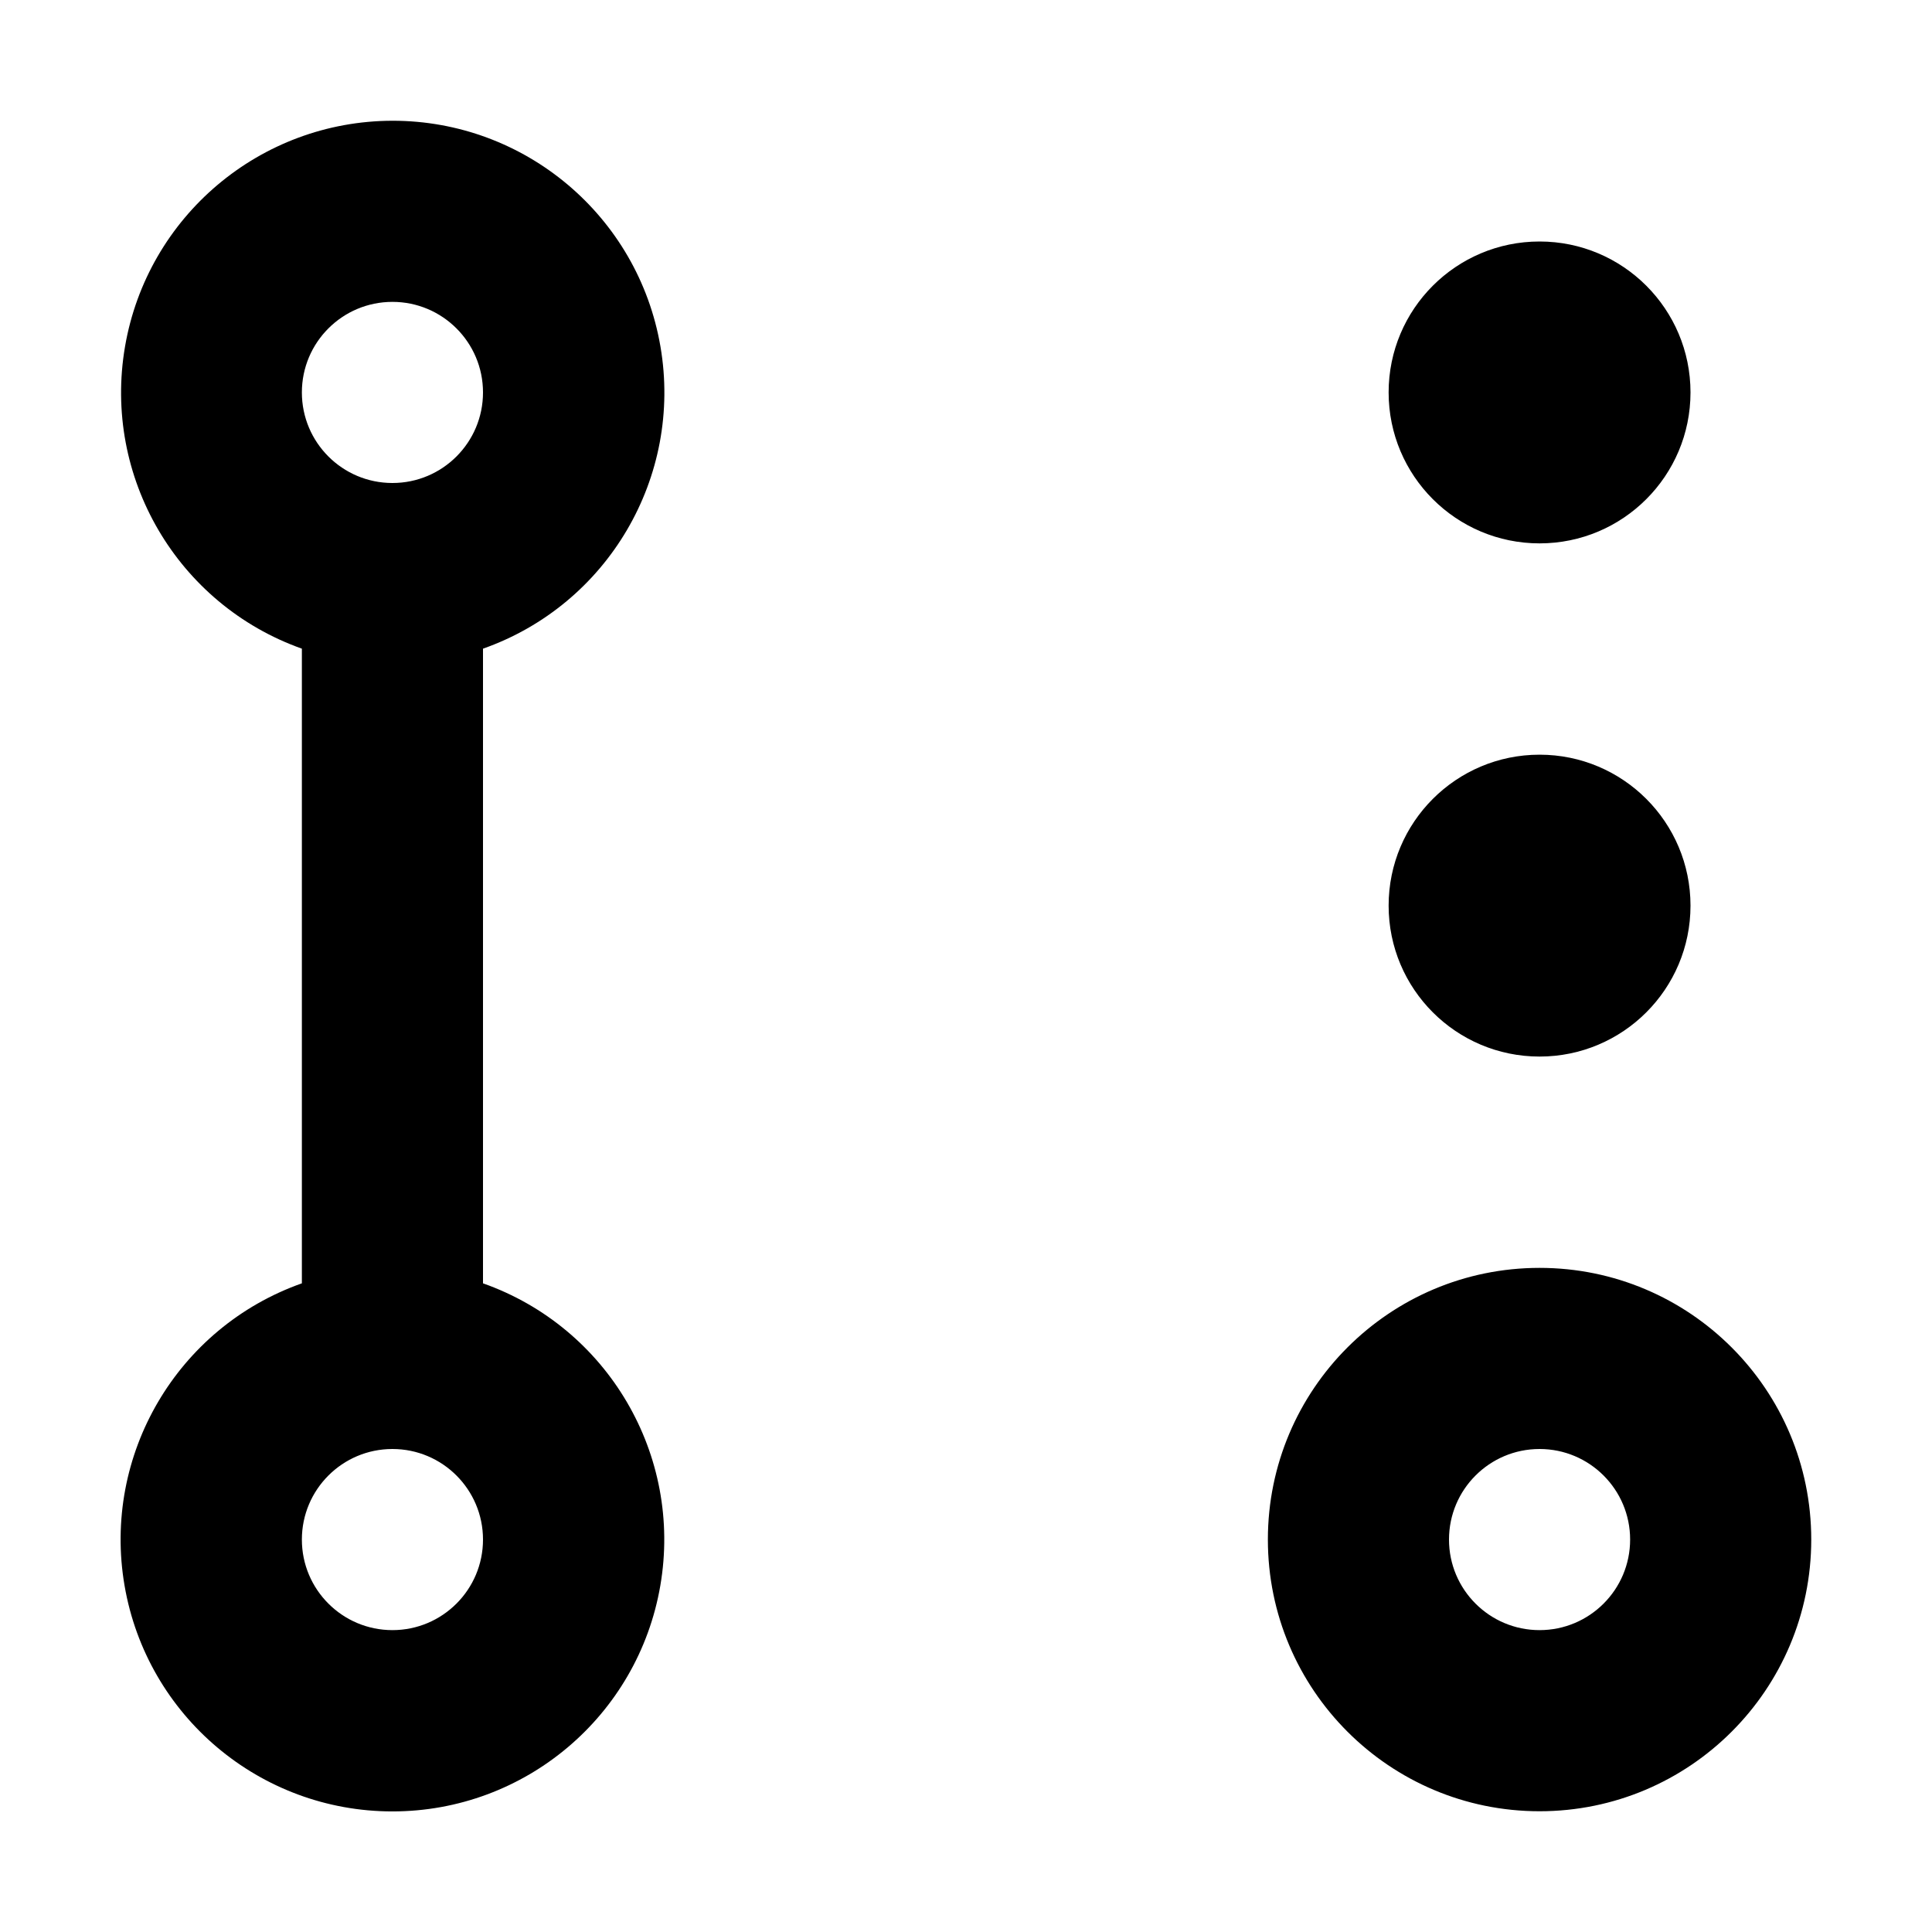
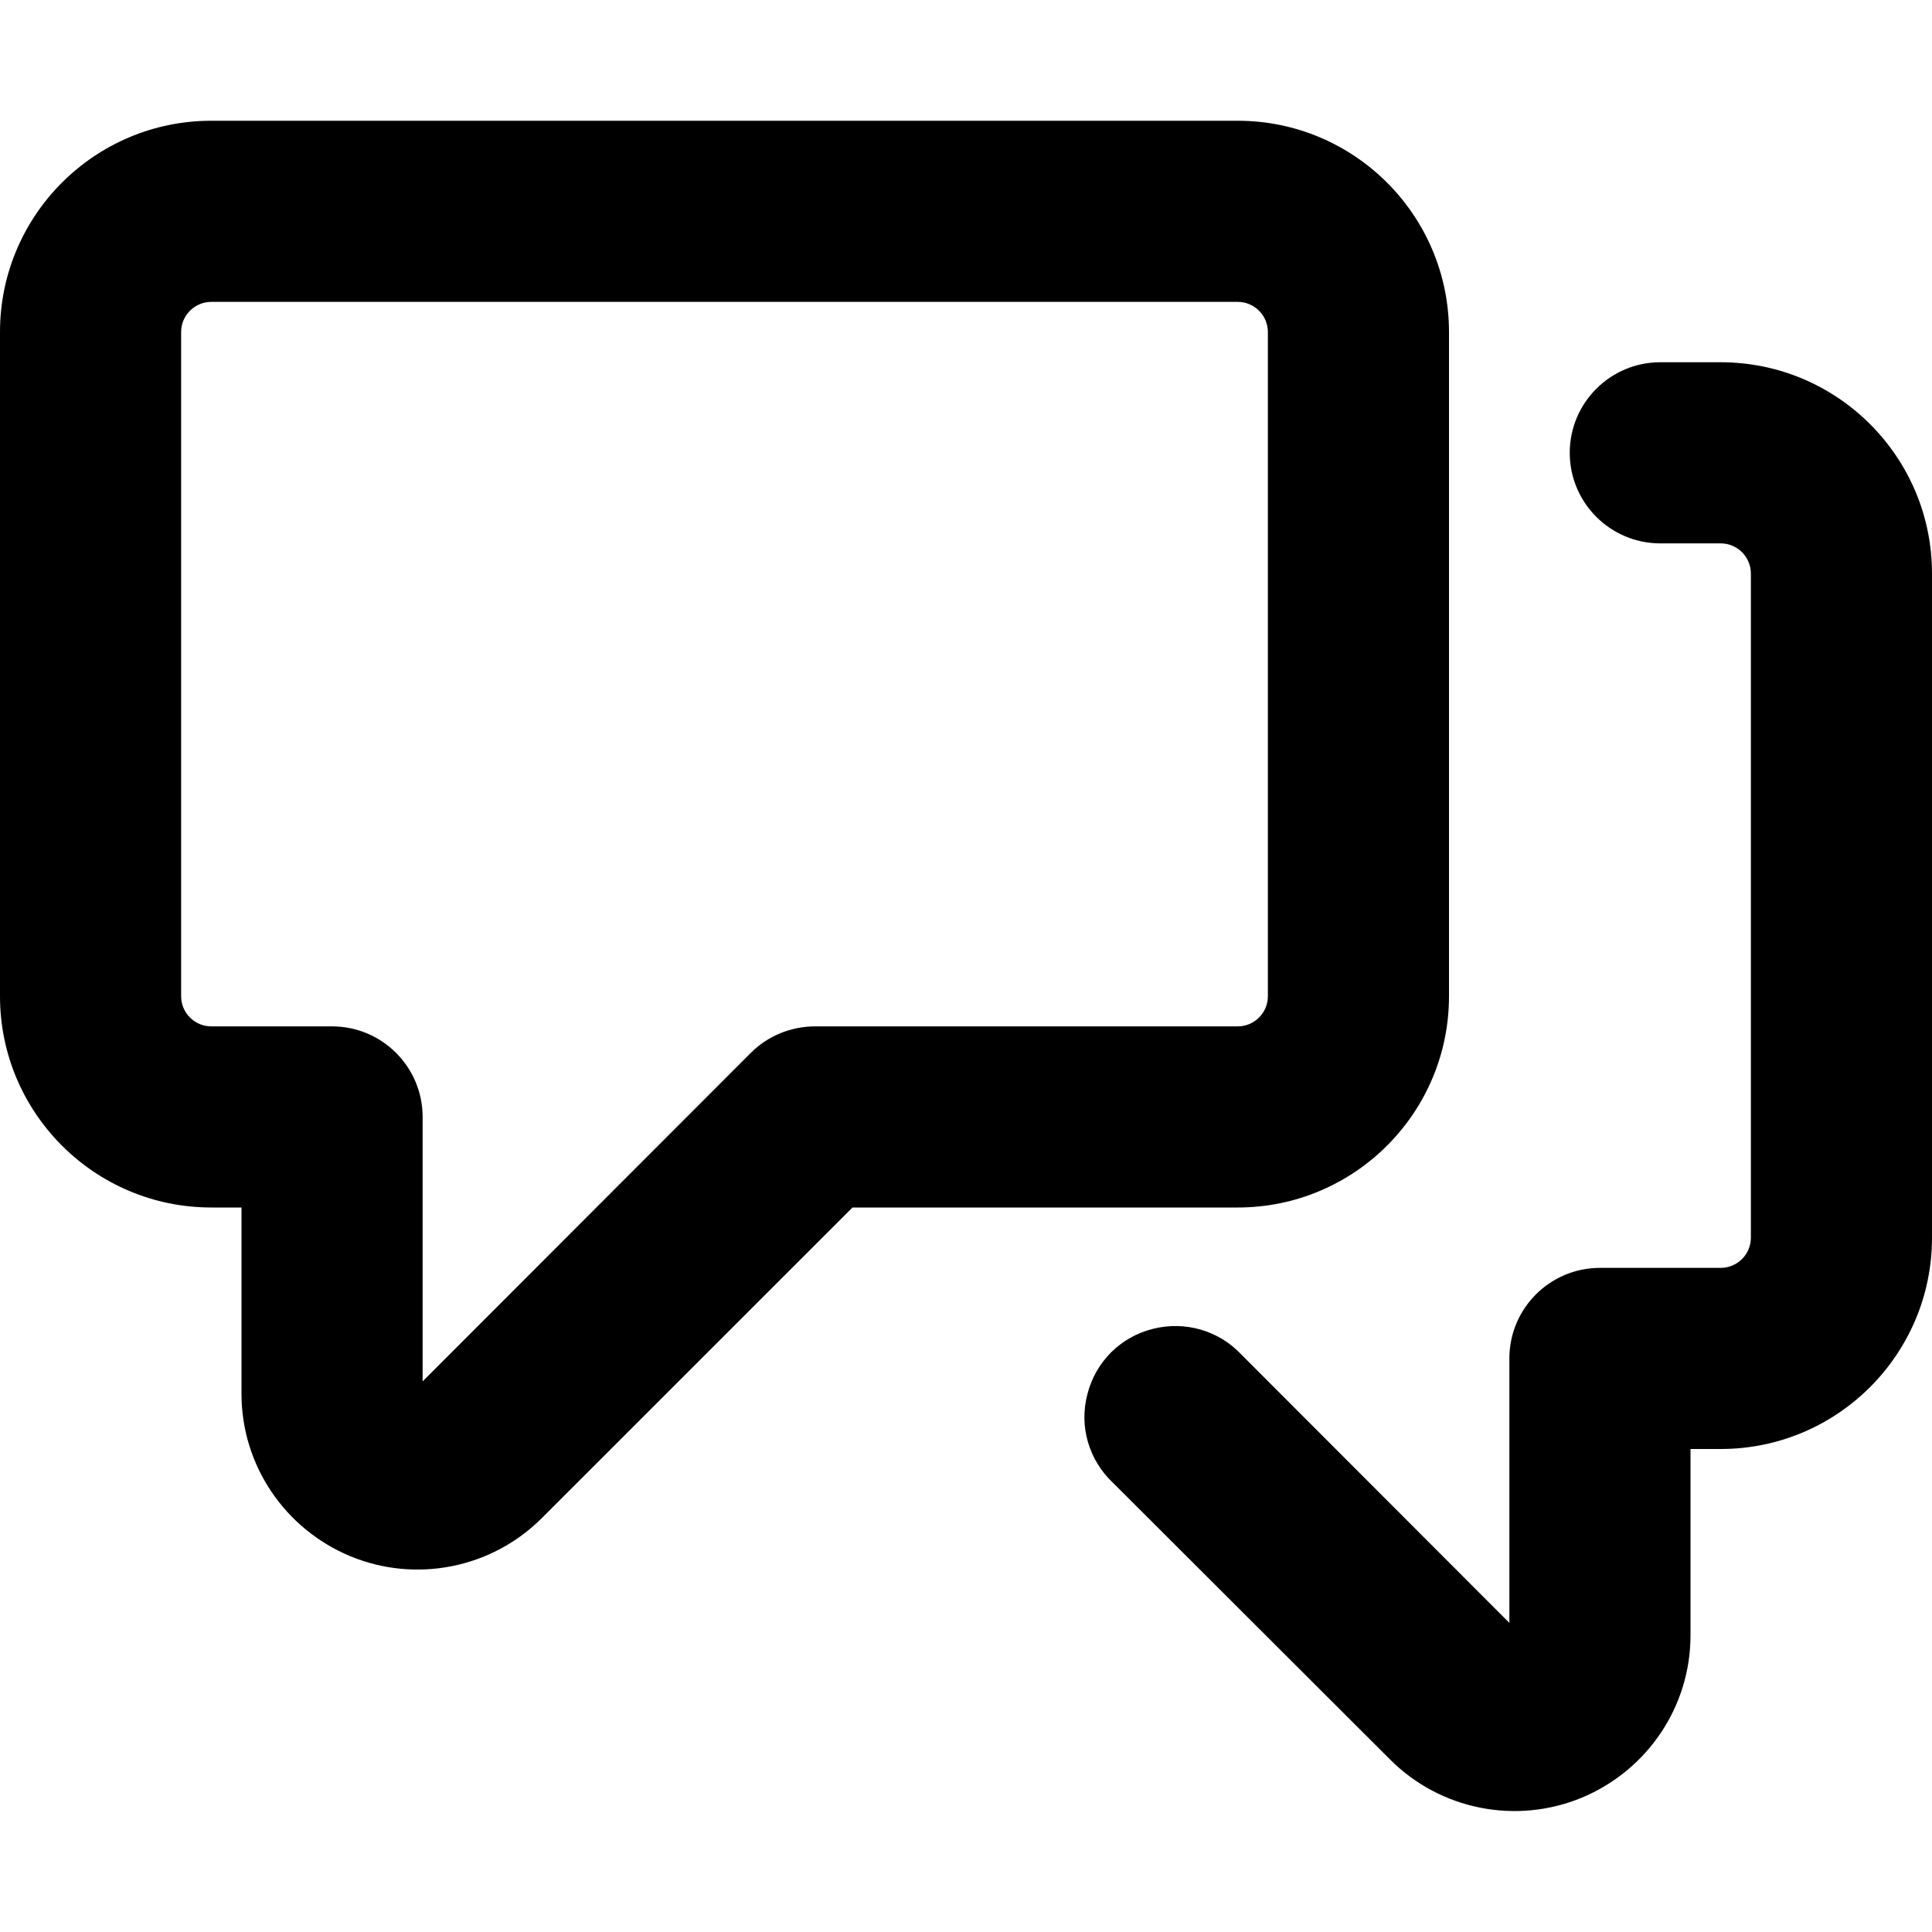
- <svg xmlns="http://www.w3.org/2000/svg" role="svg" viewBox="0 0 16 16">
-   <path d="M3.25 1A2.25 2.25 0 0 1 4 5.372v5.256a2.251 2.251 0 1 1-1.5 0V5.372A2.251 2.251 0 0 1 3.25 1Zm9.5 14a2.25 2.25 0 1 1 0-4.5 2.25 2.25 0 0 1 0 4.5ZM2.5 3.25a.75.75 0 1 0 1.5 0 .75.75 0 0 0-1.5 0ZM3.25 12a.75.75 0 1 0 0 1.5.75.75 0 0 0 0-1.5Zm9.5 0a.75.75 0 1 0 0 1.5.75.75 0 0 0 0-1.5ZM14 7.5a1.25 1.25 0 1 1-2.5 0 1.25 1.25 0 0 1 2.5 0Zm0-4.25a1.25 1.25 0 1 1-2.5 0 1.25 1.25 0 0 1 2.5 0Z" />
+ <svg xmlns="http://www.w3.org/2000/svg" role="img" viewBox="0 0 24 24">
+   <path d="M 2.625 1.5 L 15.375 1.5 C 16.824 1.5 18 2.676 18 4.125 L 18 12.375 C 18 13.824 16.824 15 15.375 15 L 10.59 15 L 6.73 18.859 C 6.105 19.484 5.164 19.668 4.352 19.332 C 3.535 18.992 3 18.199 3 17.316 L 3 15 L 2.625 15 C 1.176 15 0 13.824 0 12.375 L 0 4.125 C 0 2.676 1.176 1.5 2.625 1.5 Z M 2.25 4.125 L 2.25 12.375 C 2.25 12.582 2.418 12.75 2.625 12.75 L 4.125 12.75 C 4.746 12.75 5.25 13.254 5.25 13.875 L 5.25 17.16 L 9.328 13.078 C 9.539 12.867 9.828 12.75 10.125 12.75 L 15.375 12.75 C 15.582 12.75 15.75 12.582 15.75 12.375 L 15.75 4.125 C 15.75 3.918 15.582 3.75 15.375 3.75 L 2.625 3.75 C 2.418 3.75 2.25 3.918 2.25 4.125 Z M 21.75 7.125 C 21.75 6.918 21.582 6.75 21.375 6.75 L 20.625 6.75 C 20.004 6.75 19.5 6.246 19.5 5.625 C 19.5 5.004 20.004 4.5 20.625 4.5 L 21.375 4.5 C 22.824 4.5 24 5.676 24 7.125 L 24 15.375 C 24 16.824 22.824 18 21.375 18 L 21 18 L 21 20.316 C 21 21.199 20.465 21.992 19.648 22.332 C 18.836 22.668 17.895 22.484 17.27 21.859 L 13.828 18.422 C 13.527 18.141 13.402 17.719 13.508 17.32 C 13.609 16.918 13.918 16.609 14.32 16.508 C 14.719 16.406 15.141 16.527 15.422 16.828 L 18.75 20.16 L 18.75 16.875 C 18.75 16.254 19.254 15.75 19.875 15.75 L 21.375 15.75 C 21.582 15.75 21.75 15.582 21.75 15.375 Z M 21.75 7.125 " />
</svg>
